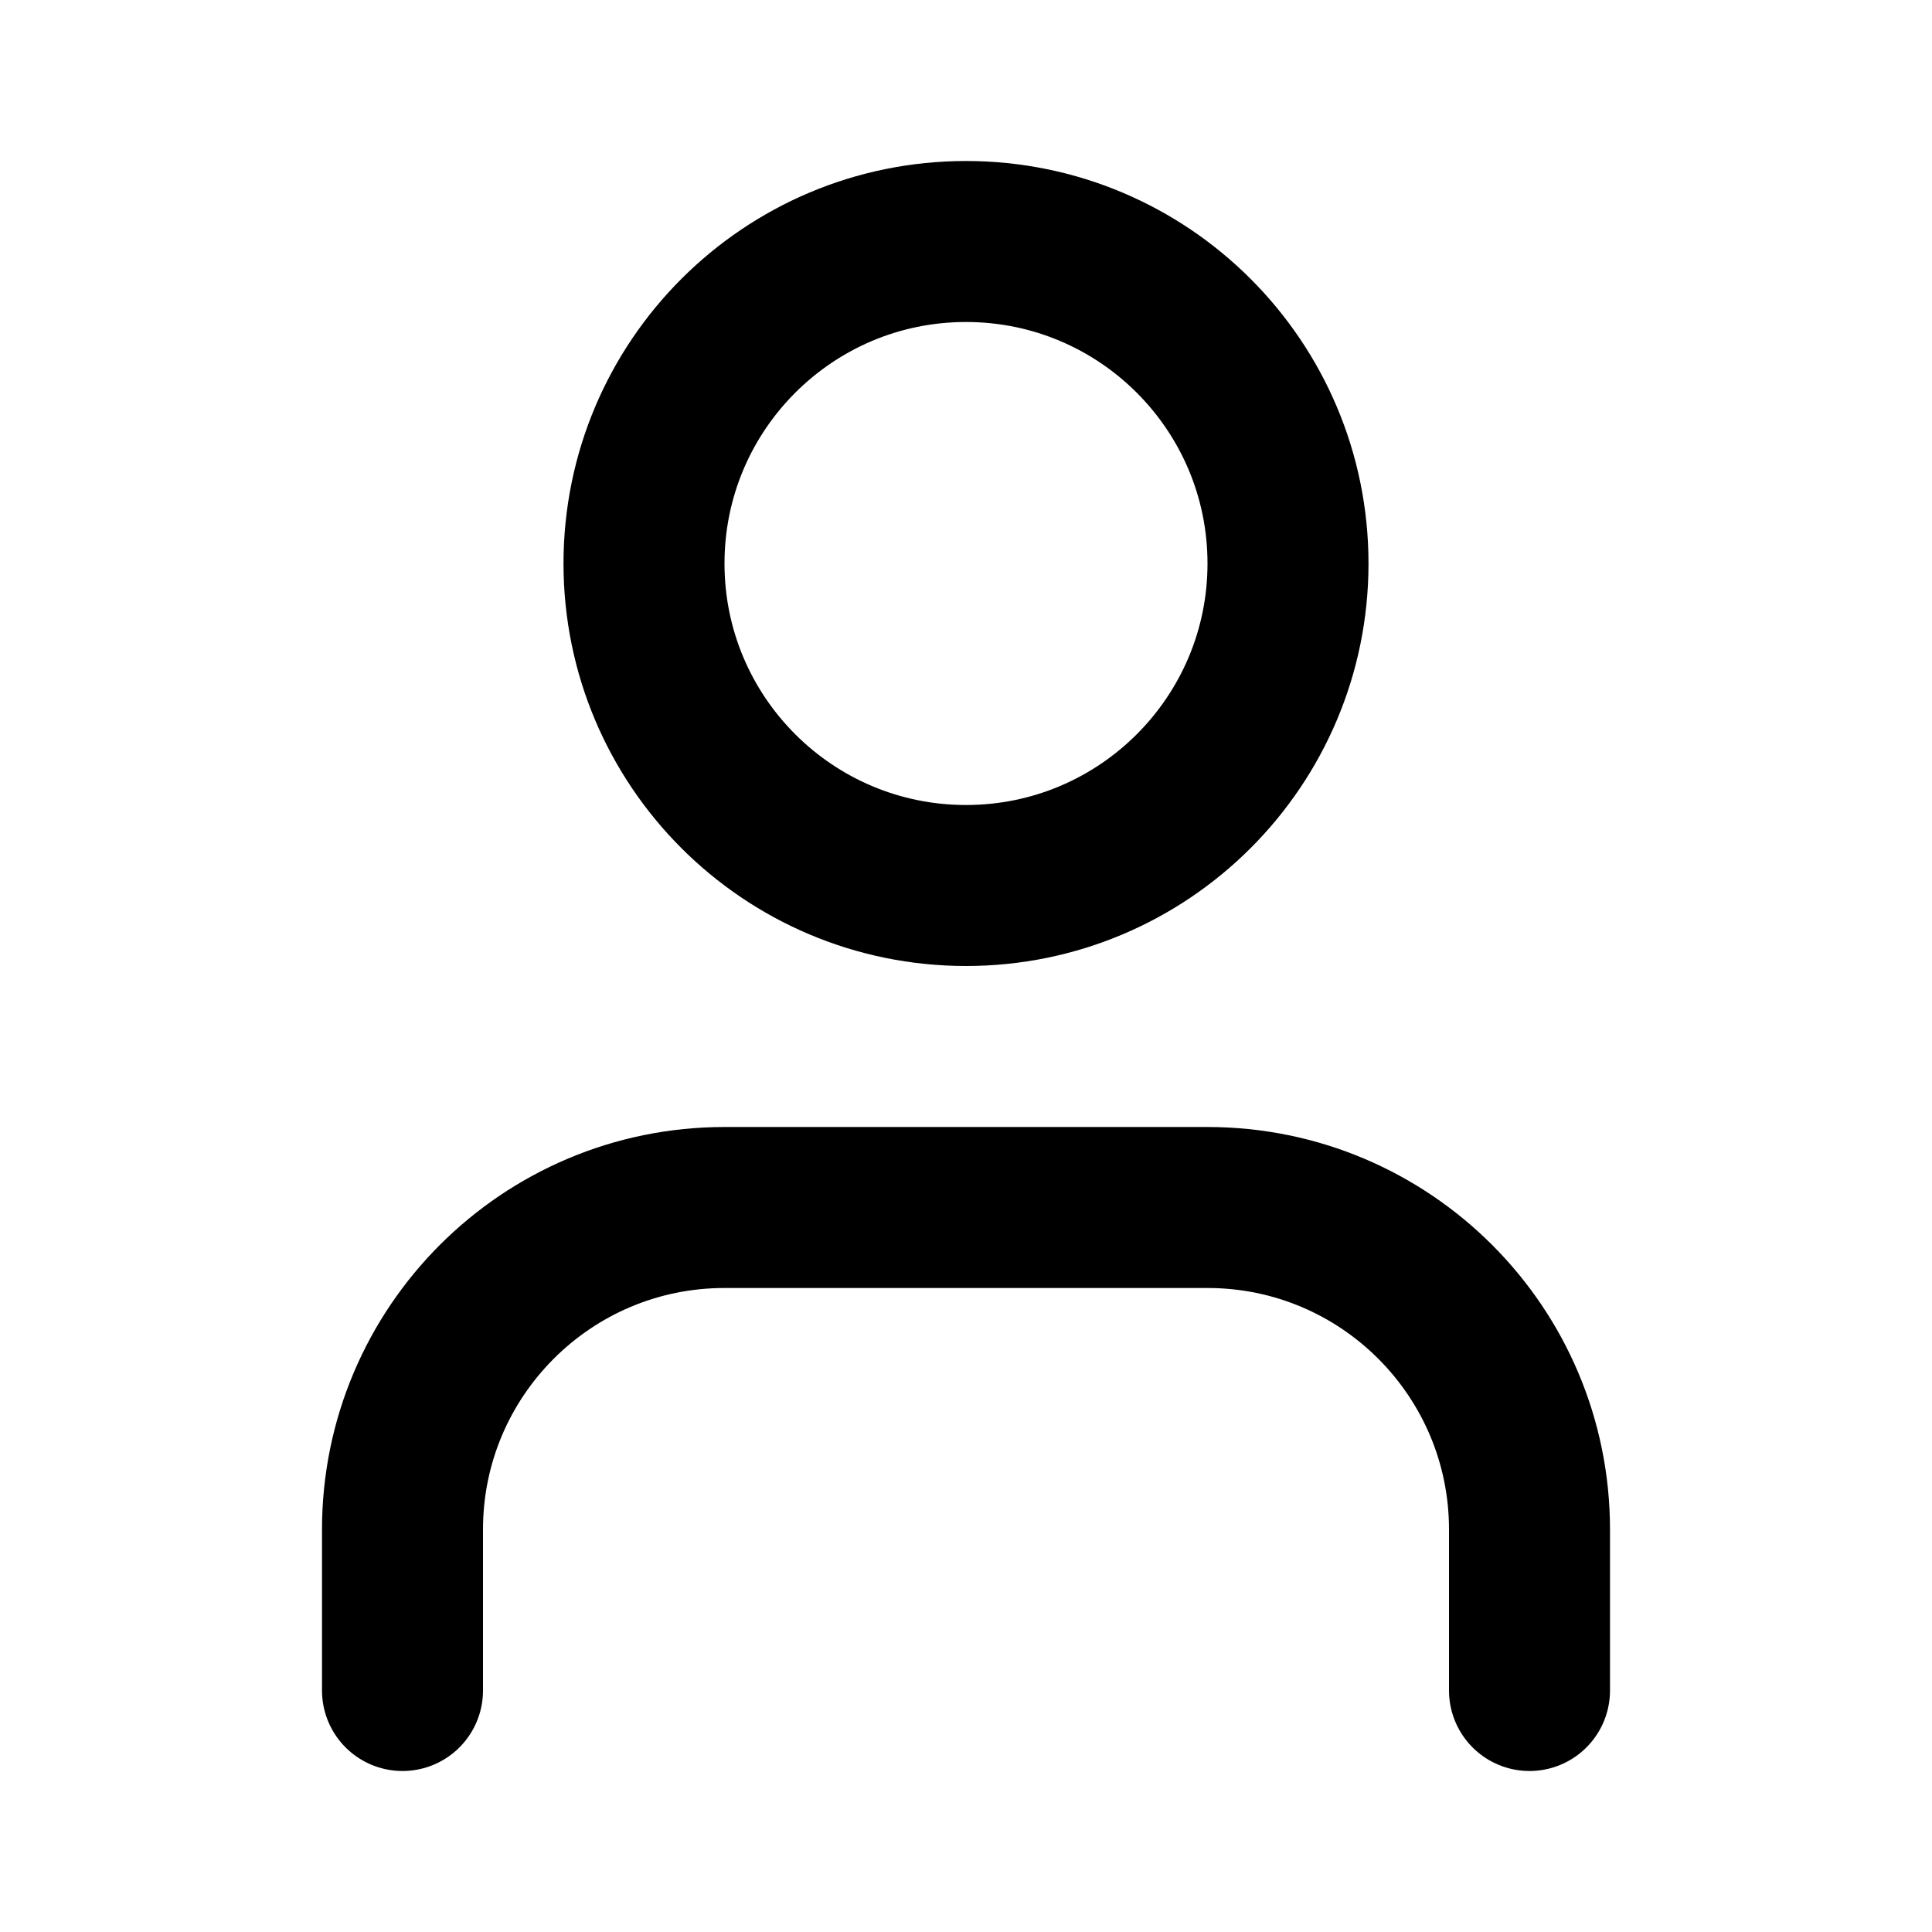
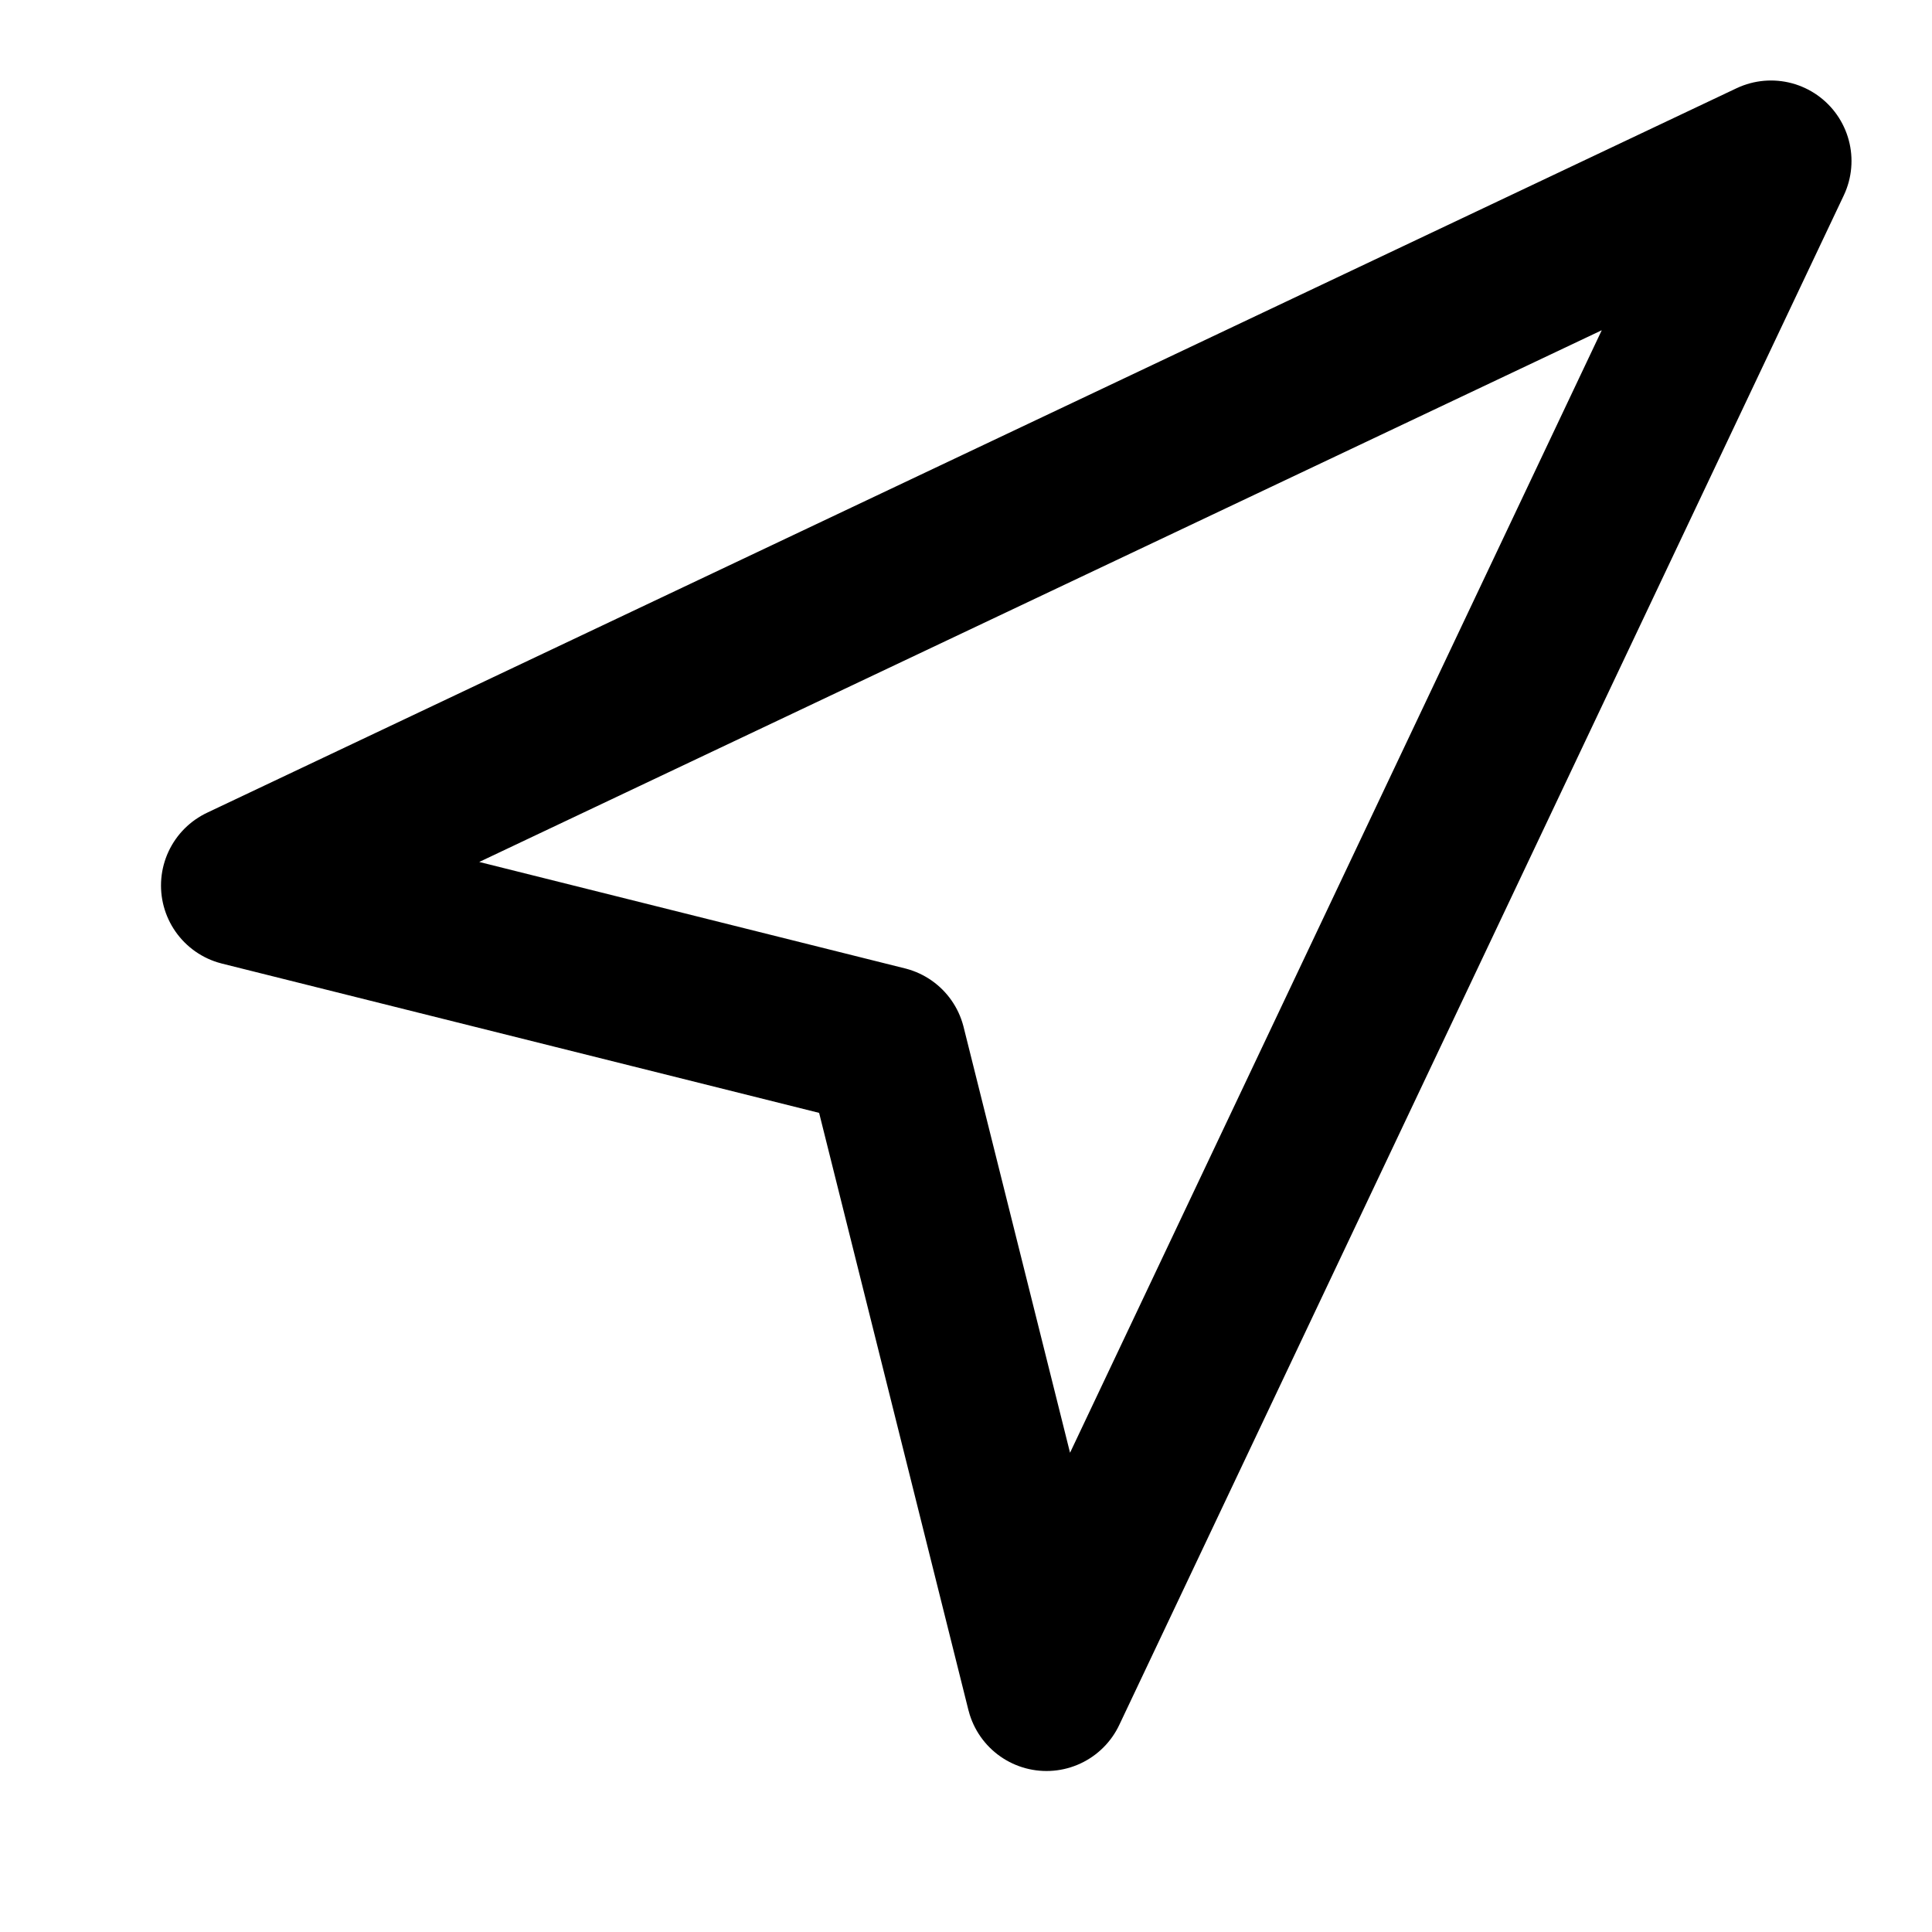
- <svg xmlns="http://www.w3.org/2000/svg" class="lucide lucide-user" width="24" height="24" viewBox="0 0 24 24" fill="none" stroke="currentColor" stroke-width="2" stroke-linecap="round" stroke-linejoin="round">
-   <path d="M19 21v-2a4 4 0 0 0-4-4H9a4 4 0 0 0-4 4v2" />
-   <circle cx="12" cy="7" r="4" />
+ <svg xmlns="http://www.w3.org/2000/svg" class="lucide lucide-navigation" width="24" height="24" viewBox="0 0 24 24" fill="none" stroke="currentColor" stroke-width="2" stroke-linecap="round" stroke-linejoin="round">
+   <polygon points="3 11 22 2 13 21 11 13 3 11" />
</svg>
